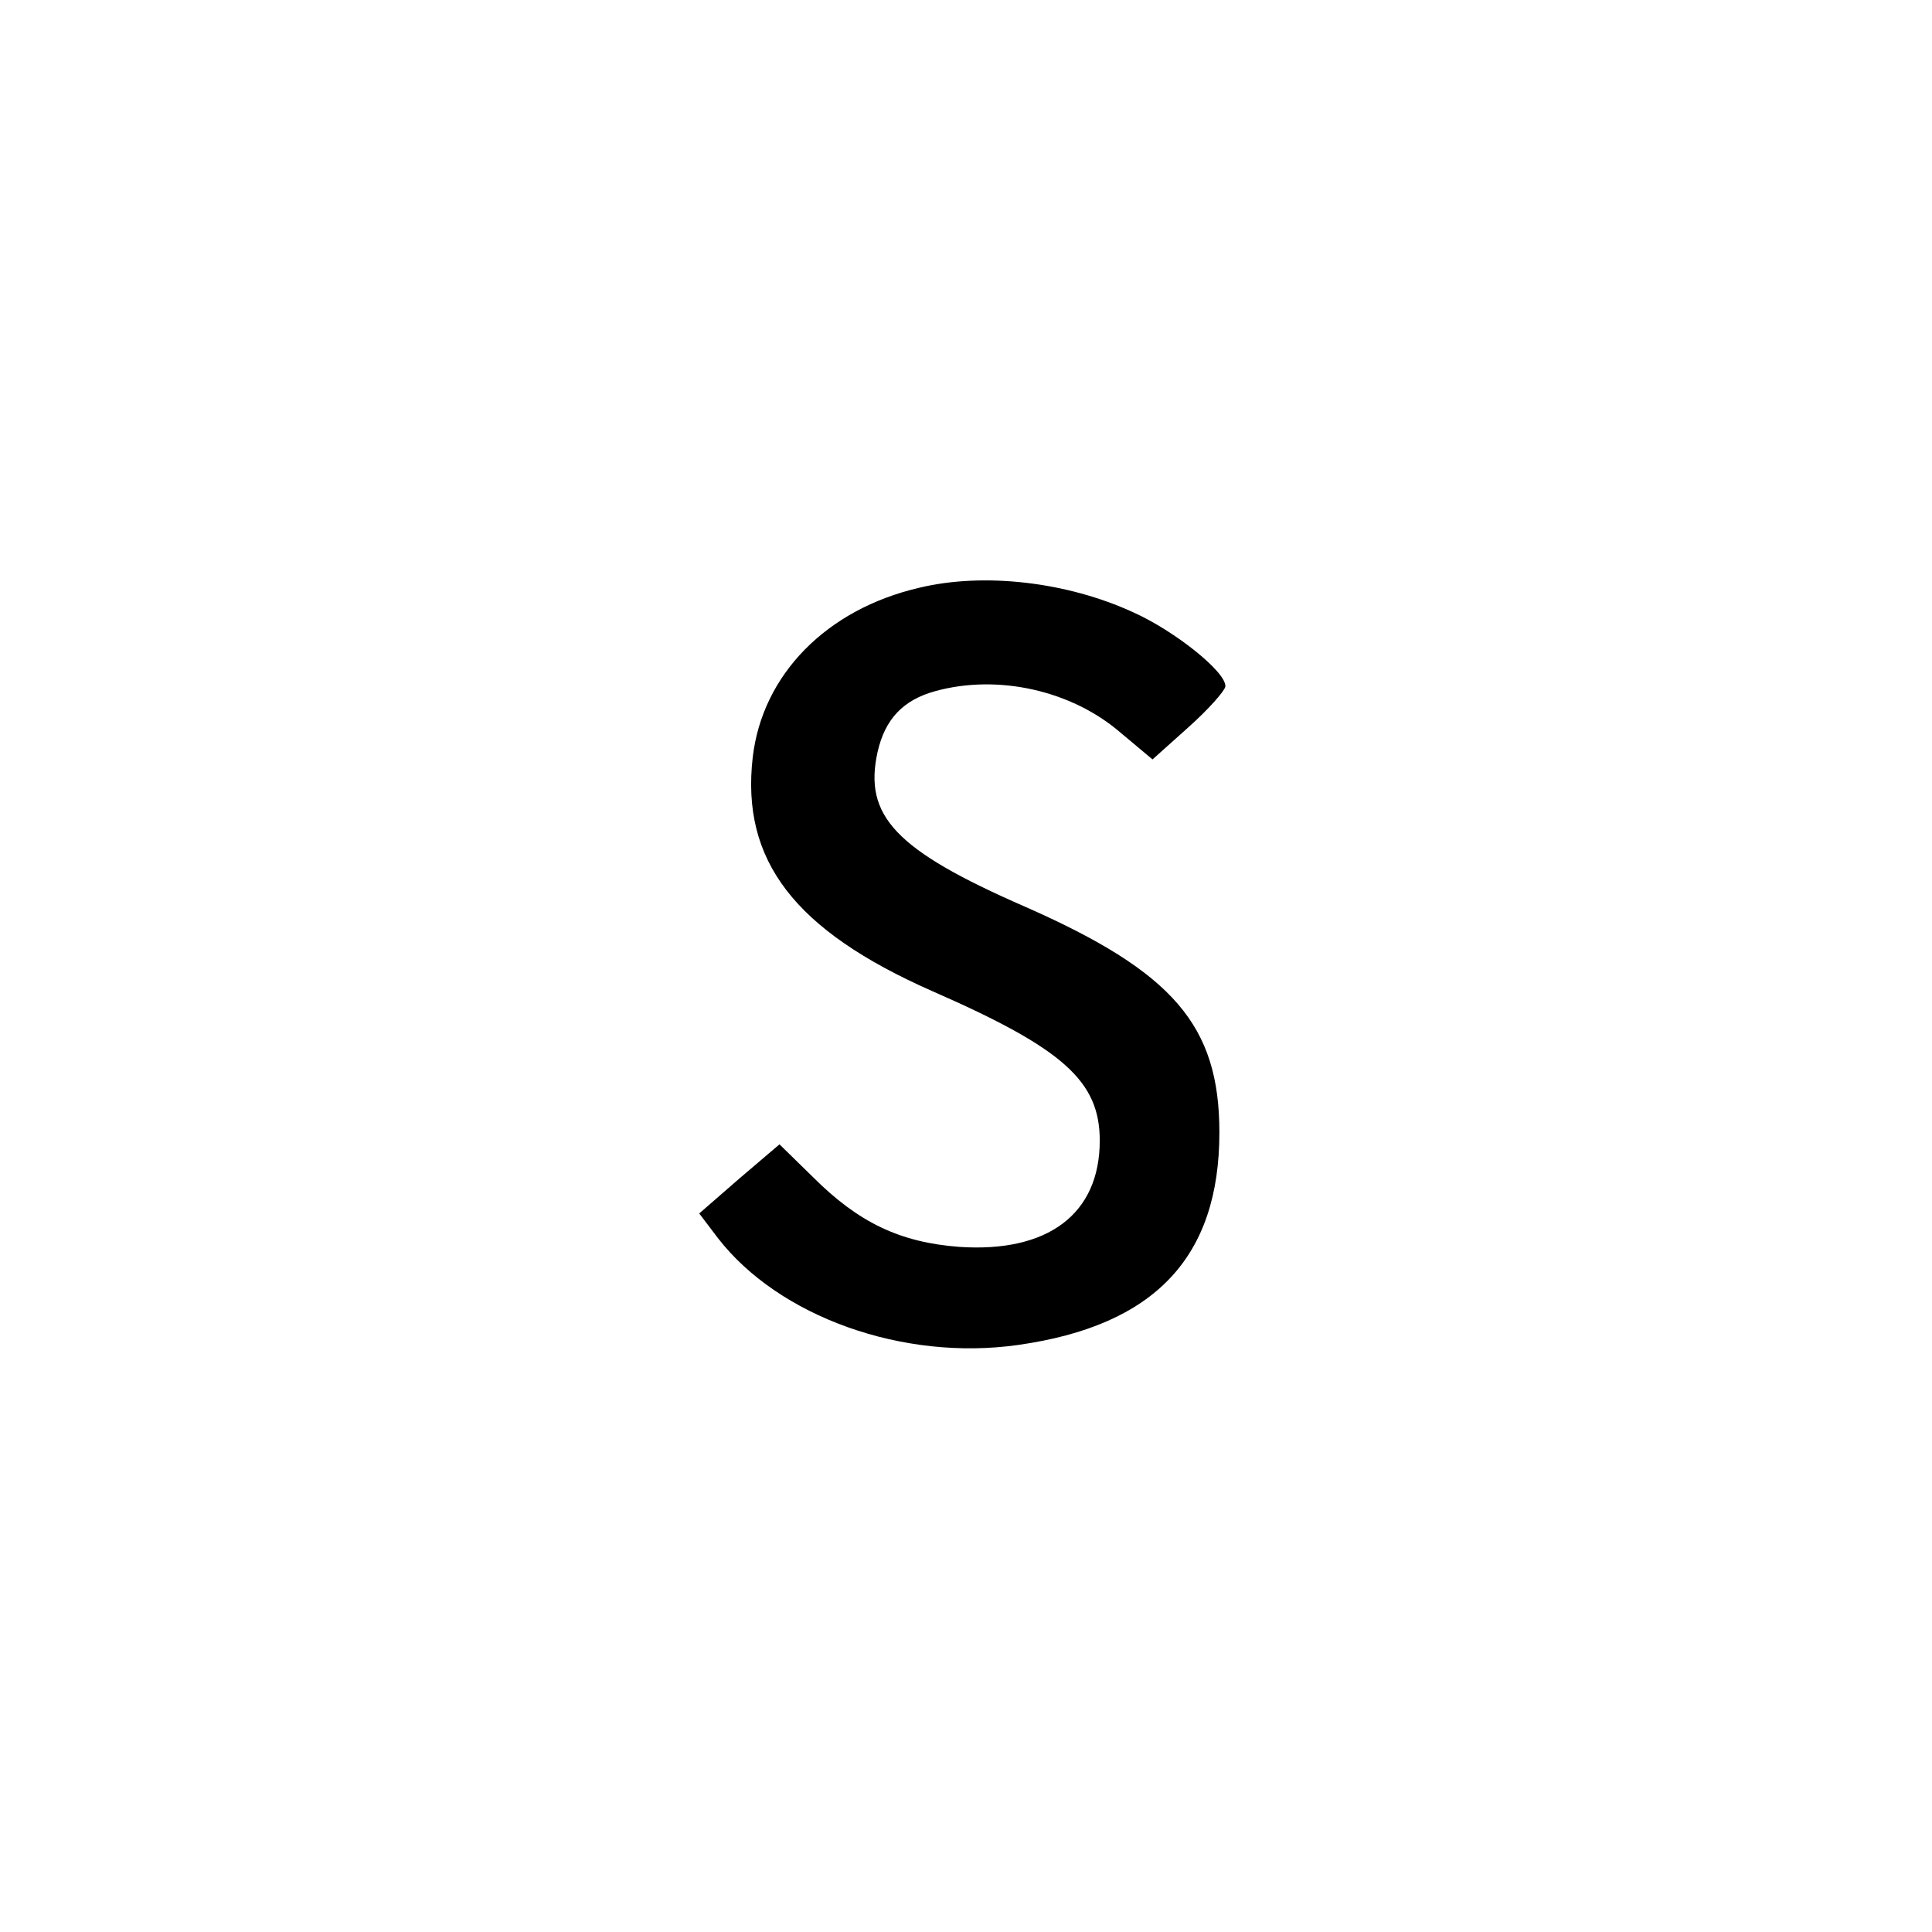
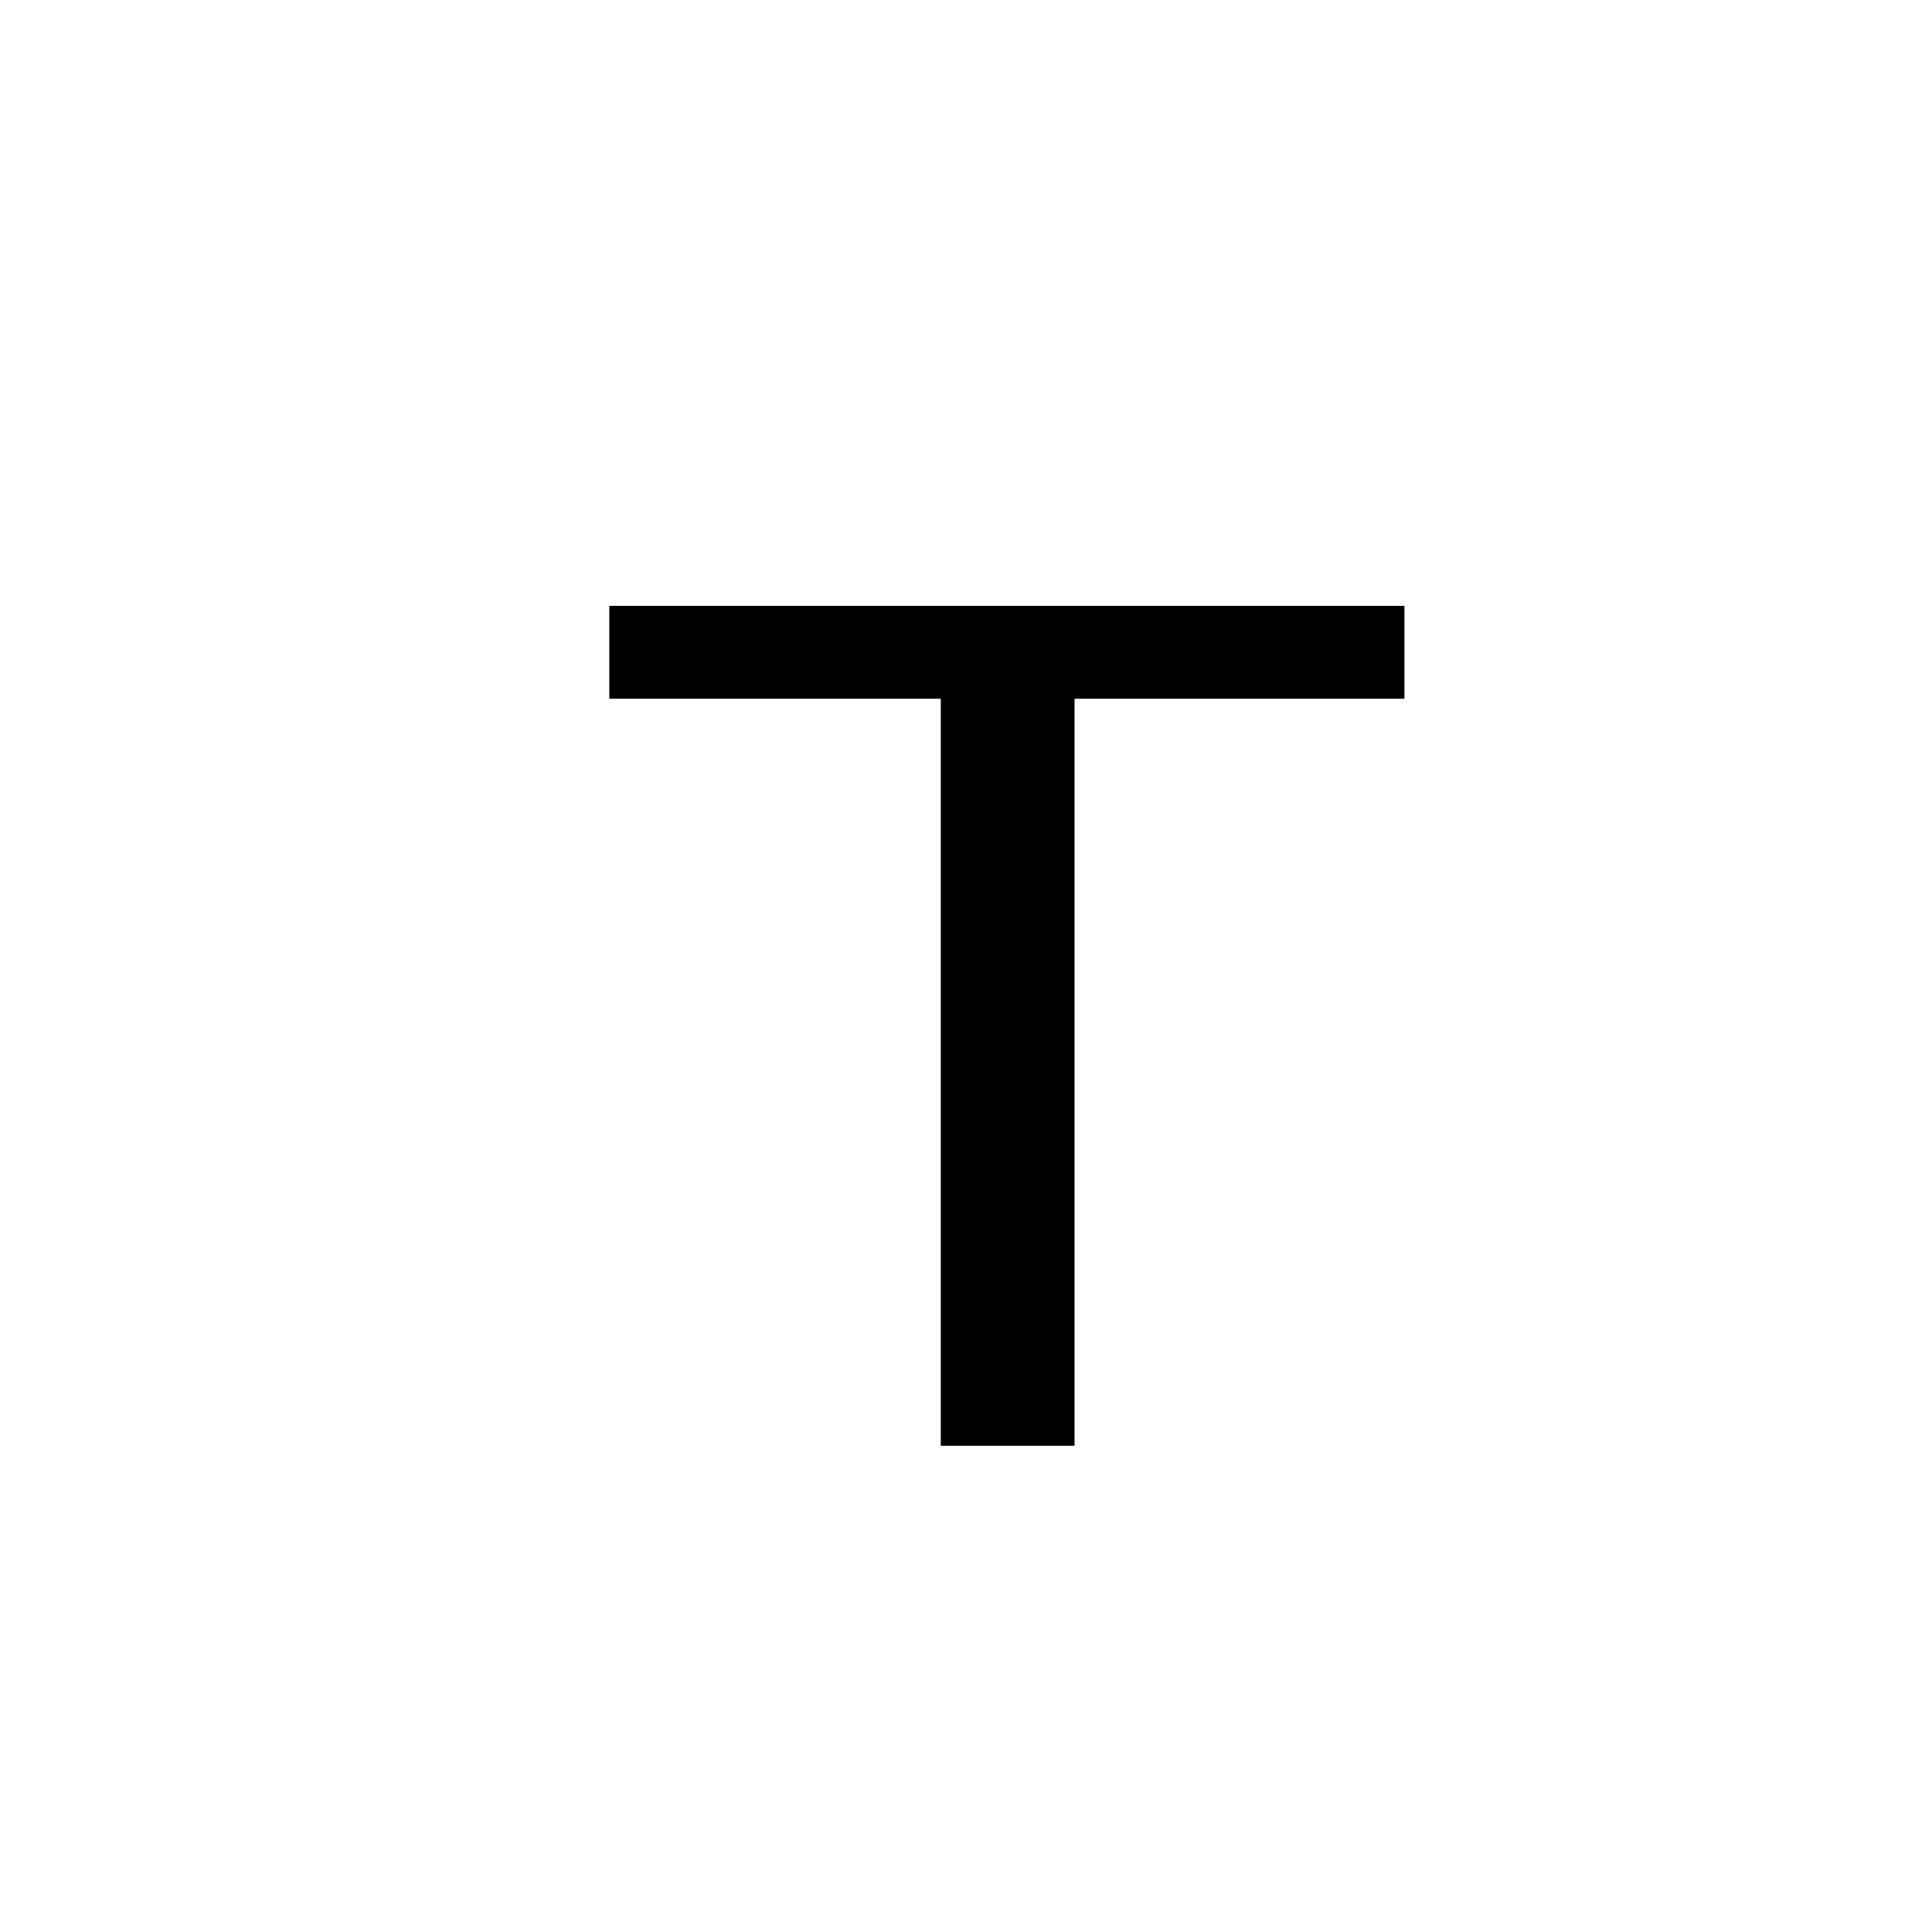
- <svg xmlns="http://www.w3.org/2000/svg" version="1.0" width="260pt" height="260pt" viewBox="0 0 260 260" preserveAspectRatio="xMidYMid meet">
-   <g transform="translate(0,260) scale(0.1,-0.1)" fill="#000000" stroke="none">
-     <path d="M1237 1809 c-125 -29 -211 -117 -224 -228 -16 -139 56 -233 242 -315 176 -77 225 -121 225 -201 0 -99 -70 -151 -189 -143 -80 6 -136 33 -197 94 l-45 44 -54 -46 -54 -47 25 -33 c82 -106 249 -166 404 -144 184 26 271 118 271 286 0 144 -62 216 -262 304 -174 76 -217 122 -198 208 10 44 34 70 78 82 84 23 183 1 249 -56 l43 -36 48 43 c27 24 49 49 50 55 2 19 -68 75 -124 100 -89 41 -201 54 -288 33z" />
-   </g>
+ <svg xmlns="http://www.w3.org/2000/svg" version="1.1" id="레이어_1" x="0px" y="0px" viewBox="0 0 260 260" style="enable-background:new 0 0 260 260;" xml:space="preserve">
+   <style type="text/css">
+ 	.st0{font-family:'D2Codingligature';}
+ 	.st1{font-size:158.31px;}
+ </style>
+   <text transform="matrix(1.2633 0 0 1 80.001 194.5645)" class="st0 st1">T</text>
</svg>
